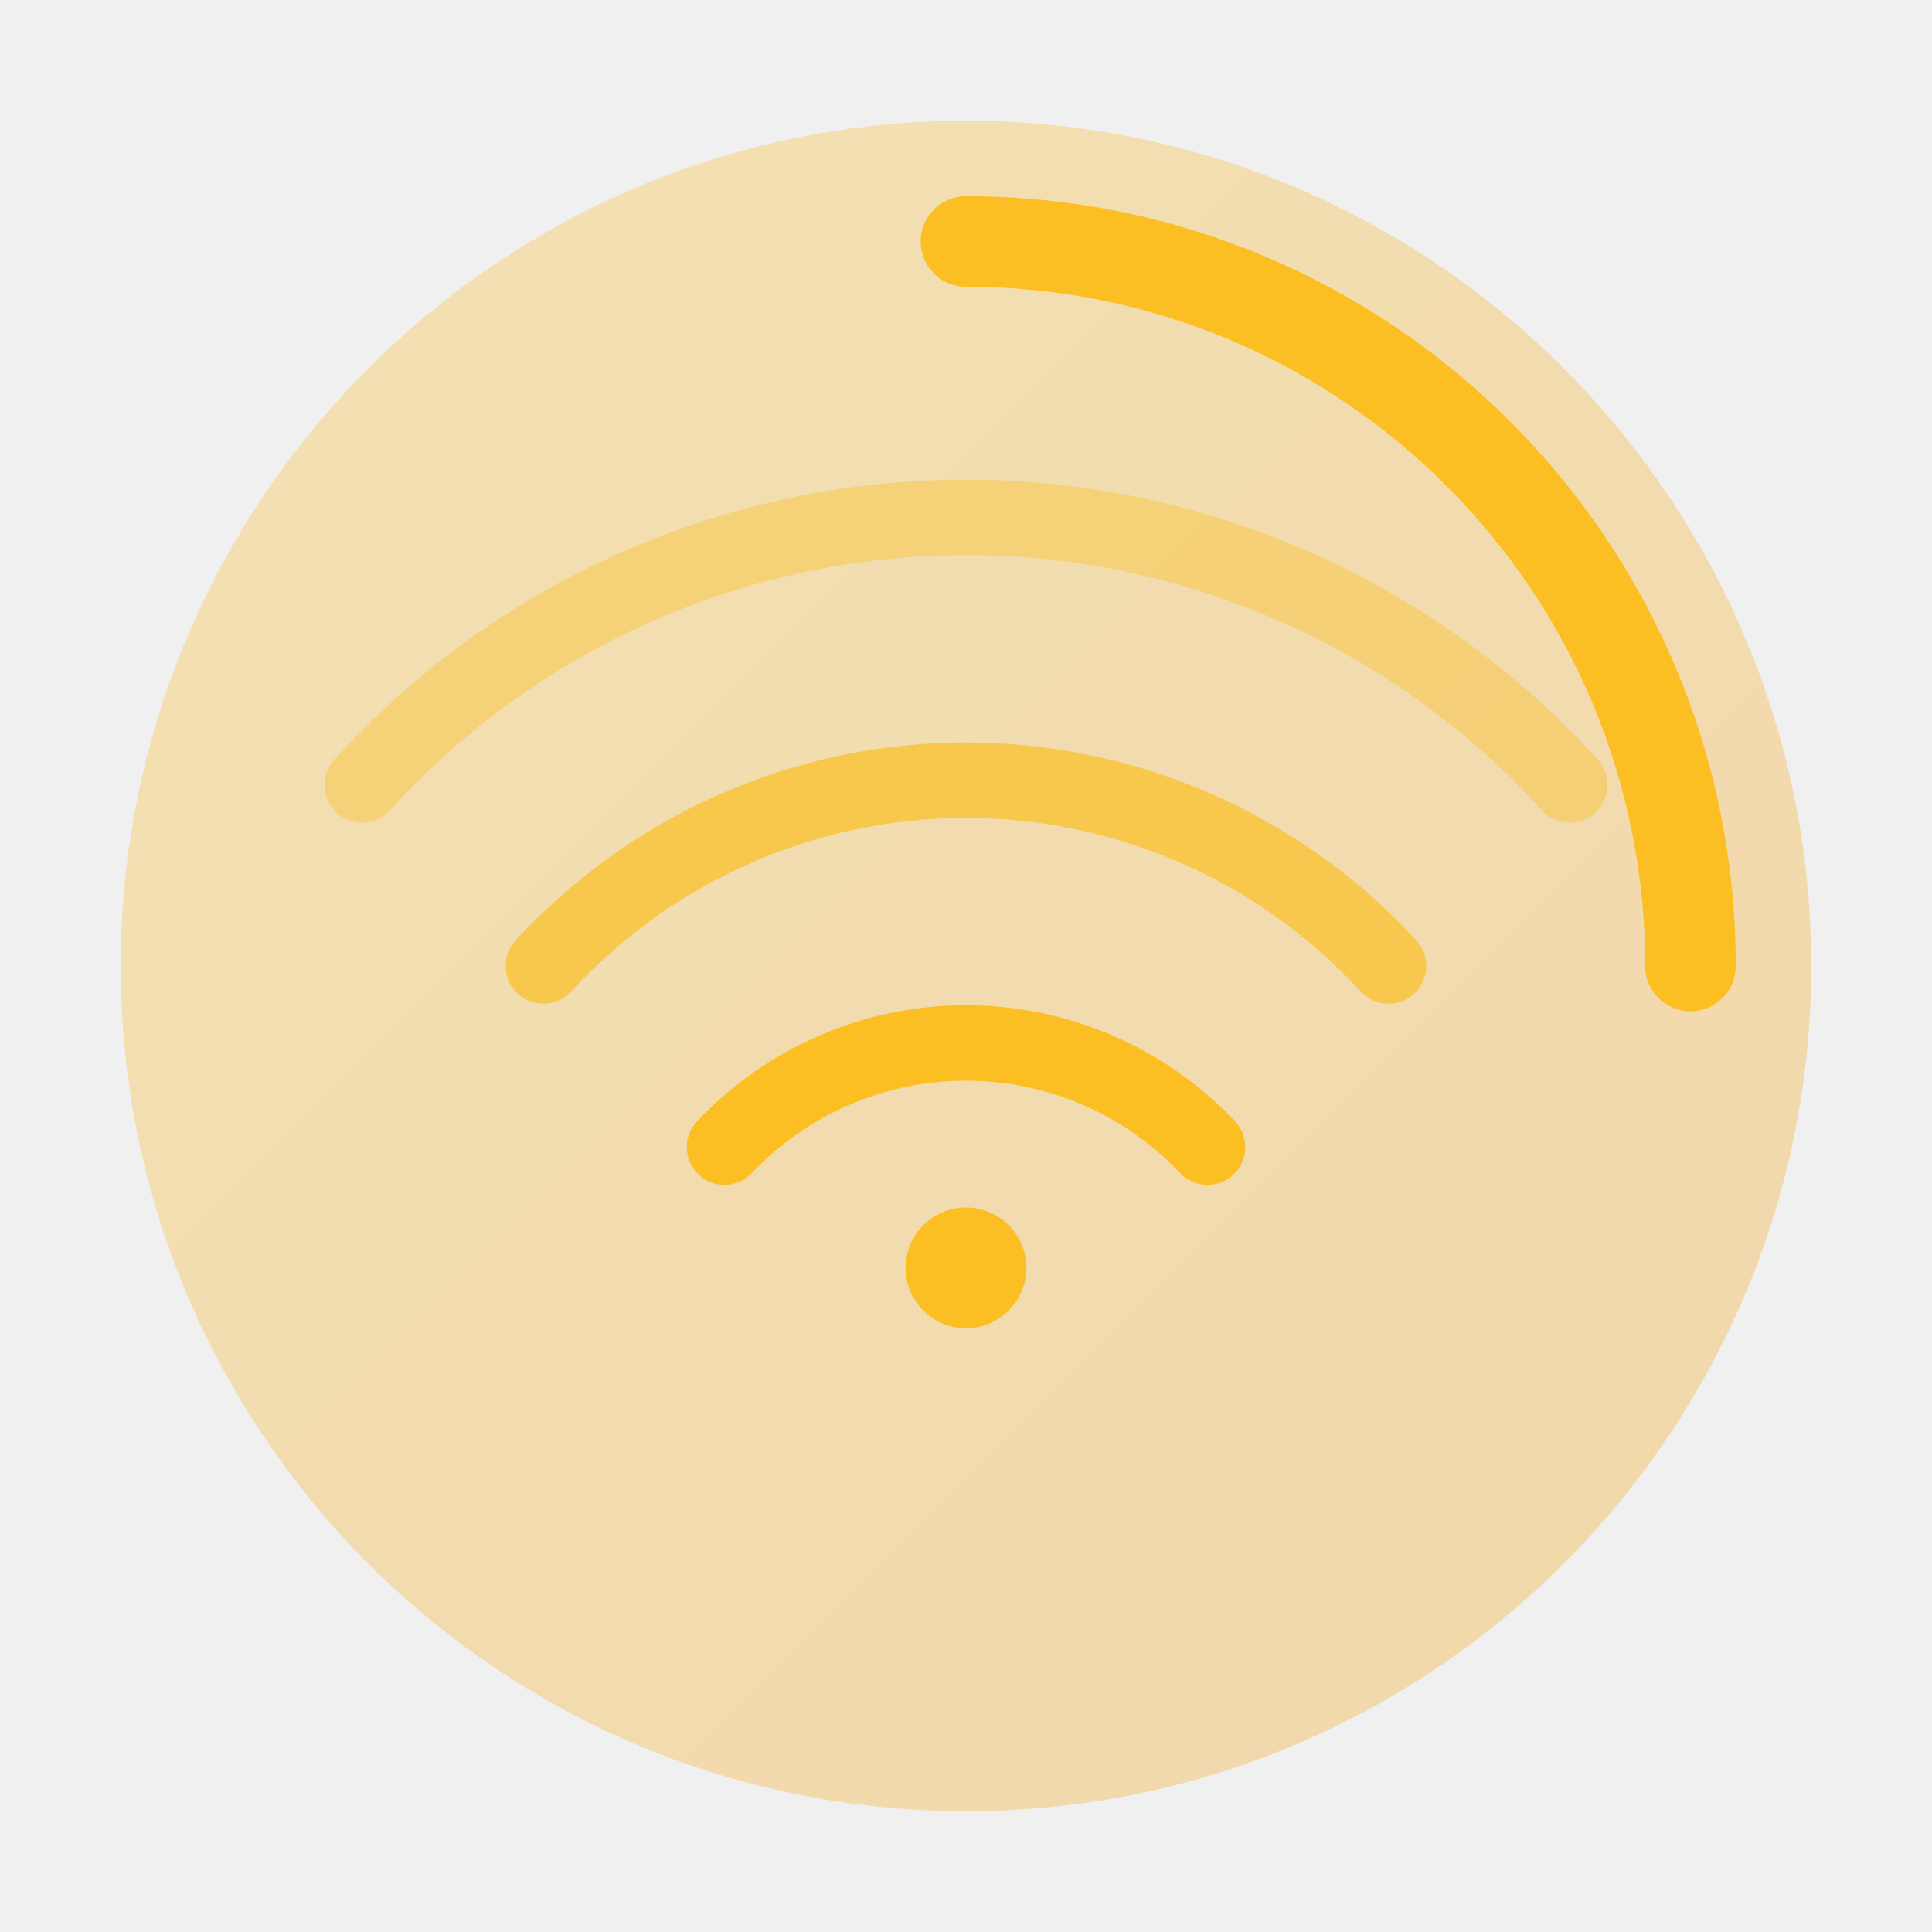
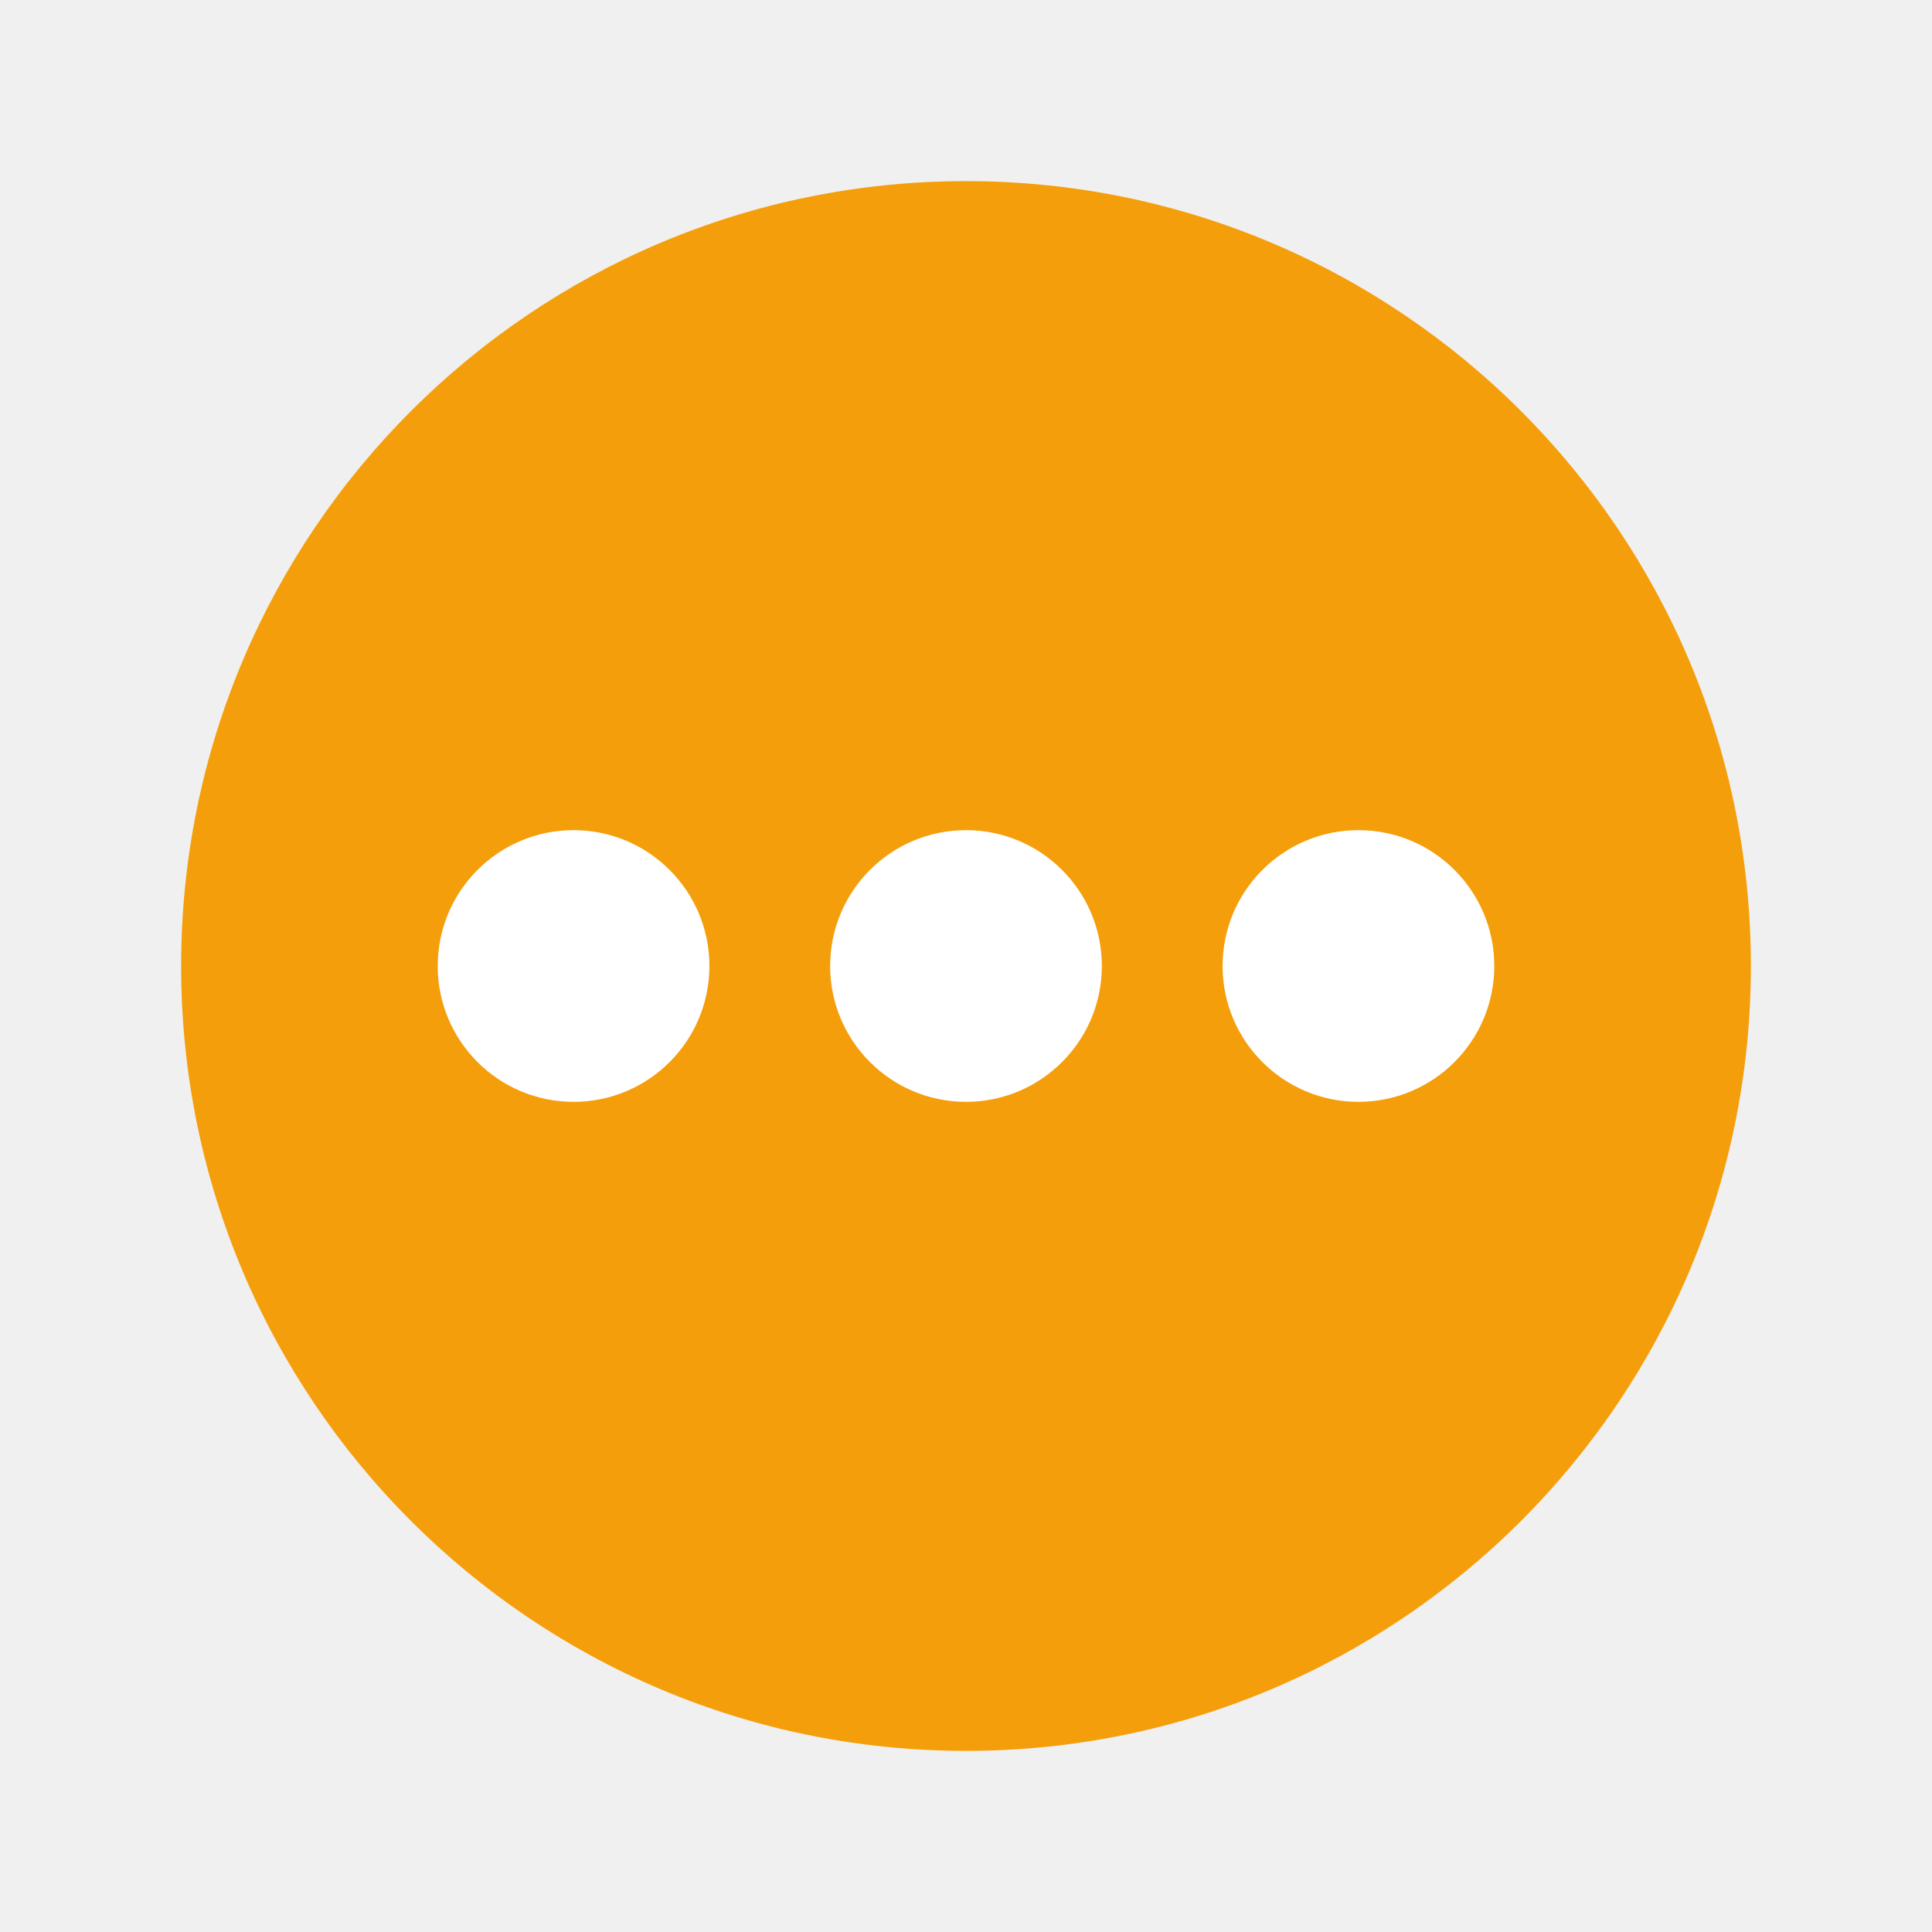
<svg xmlns="http://www.w3.org/2000/svg" viewBox="0 0 64 64" width="64" height="64">
-   <defs>
-     <linearGradient id="grad" x1="0%" y1="0%" x2="100%" y2="100%">
-       <stop offset="0%" style="stop-color:#fbbf24;stop-opacity:1" />
-       <stop offset="100%" style="stop-color:#f59e0b;stop-opacity:1" />
-     </linearGradient>
-     <style>
-       @keyframes pulse {
-         0%   { opacity: 0.3; r: 28; }
-         50%  { opacity: 0.8; r: 32; }
-         100% { opacity: 0.3; r: 28; }
-       }
-       .pulse-ring { animation: pulse 2s ease-in-out infinite; }
-     </style>
-   </defs>
-   <circle class="pulse-ring" cx="32" cy="32" r="28" fill="url(#grad)" opacity="0.3" />
-   <path d="M32 44 a2 2 0 1 0 0-4 a2 2 0 0 0 0 4z" fill="#fbbf24" />
-   <path d="M24 38 a11 11 0 0 1 16 0" stroke="#fbbf24" stroke-width="2.5" fill="none" stroke-linecap="round" />
-   <path d="M18 32 a19 19 0 0 1 28 0" stroke="#fbbf24" stroke-width="2.5" fill="none" stroke-linecap="round" opacity="0.7" />
-   <path d="M12 26 a27 27 0 0 1 40 0" stroke="#fbbf24" stroke-width="2.5" fill="none" stroke-linecap="round" opacity="0.4" />
-   <style>
-     @keyframes spin {
-       from { transform: rotate(0deg); transform-origin: 32px 32px; }
-       to   { transform: rotate(360deg); transform-origin: 32px 32px; }
-     }
-     .spinner { animation: spin 1.5s linear infinite; }
-   </style>
-   <path class="spinner" d="M32 8 A24 24 0 0 1 56 32" stroke="#fbbf24" stroke-width="3" fill="none" stroke-linecap="round" />
+   <circle cx="32" cy="32" r="26" fill="#f59e0b" />
+   <circle cx="19" cy="32" r="4.5" fill="#ffffff" />
+   <circle cx="32" cy="32" r="4.5" fill="#ffffff" />
+   <circle cx="45" cy="32" r="4.5" fill="#ffffff" />
</svg>
